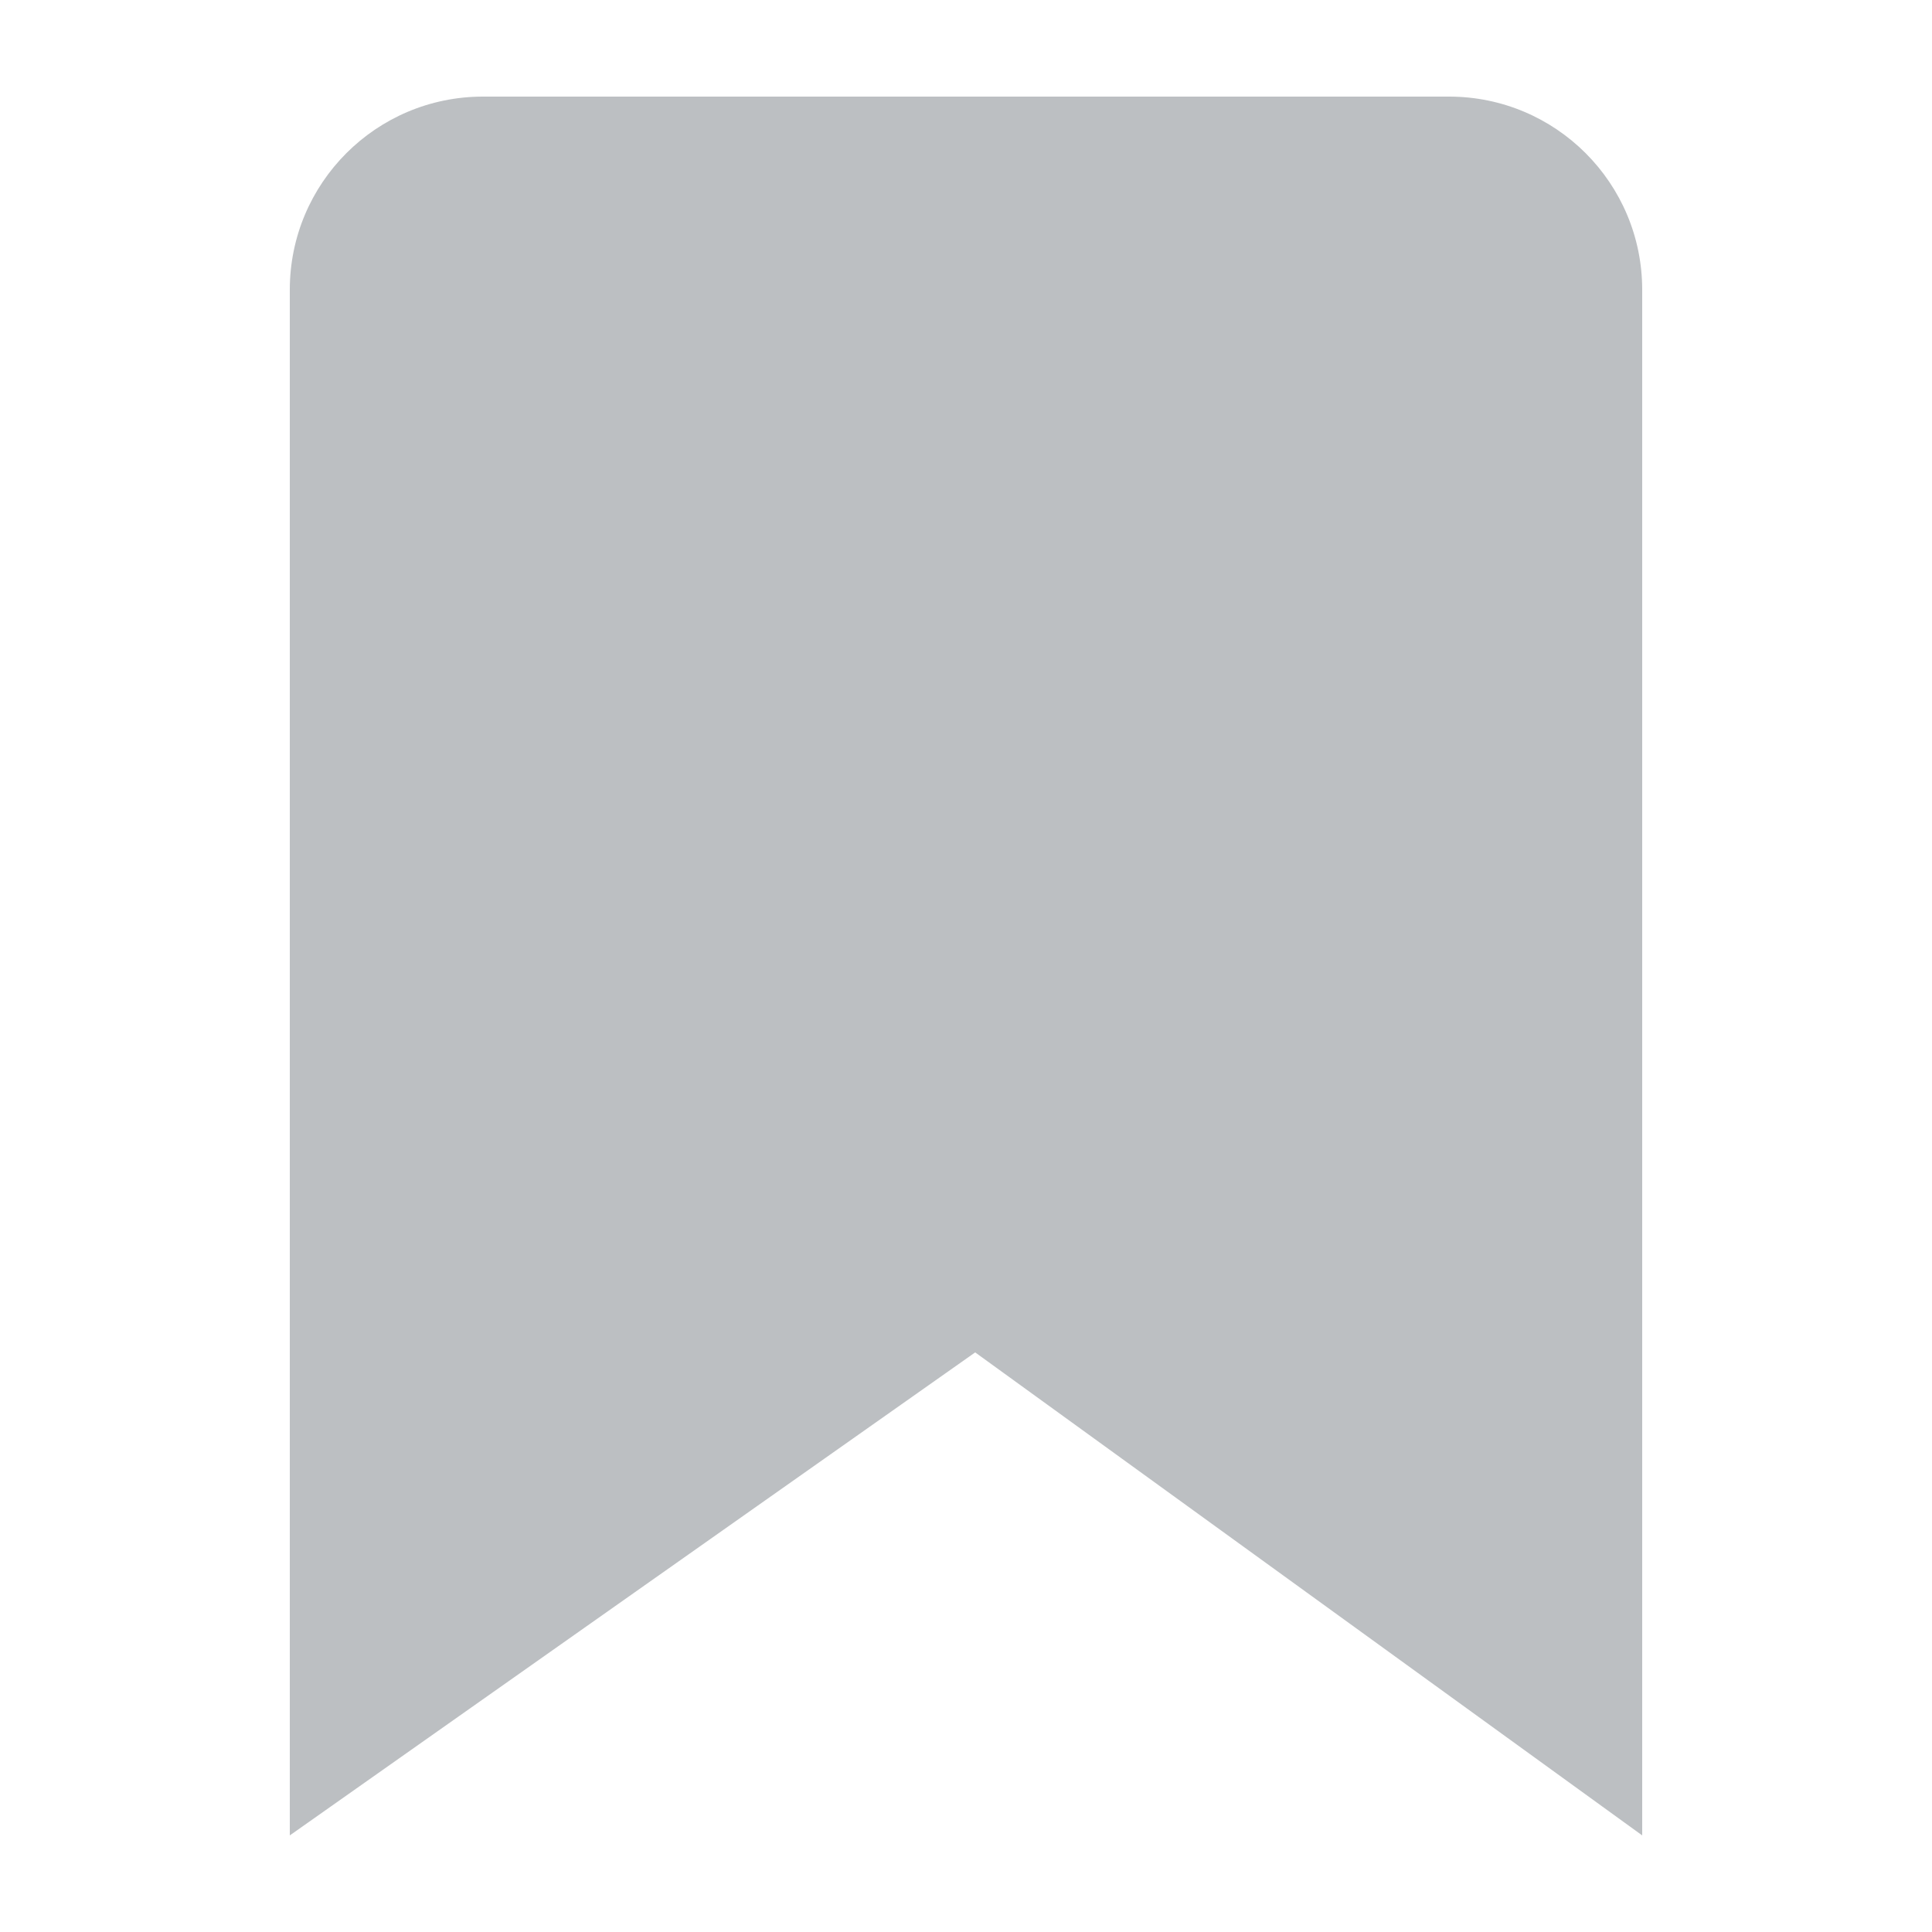
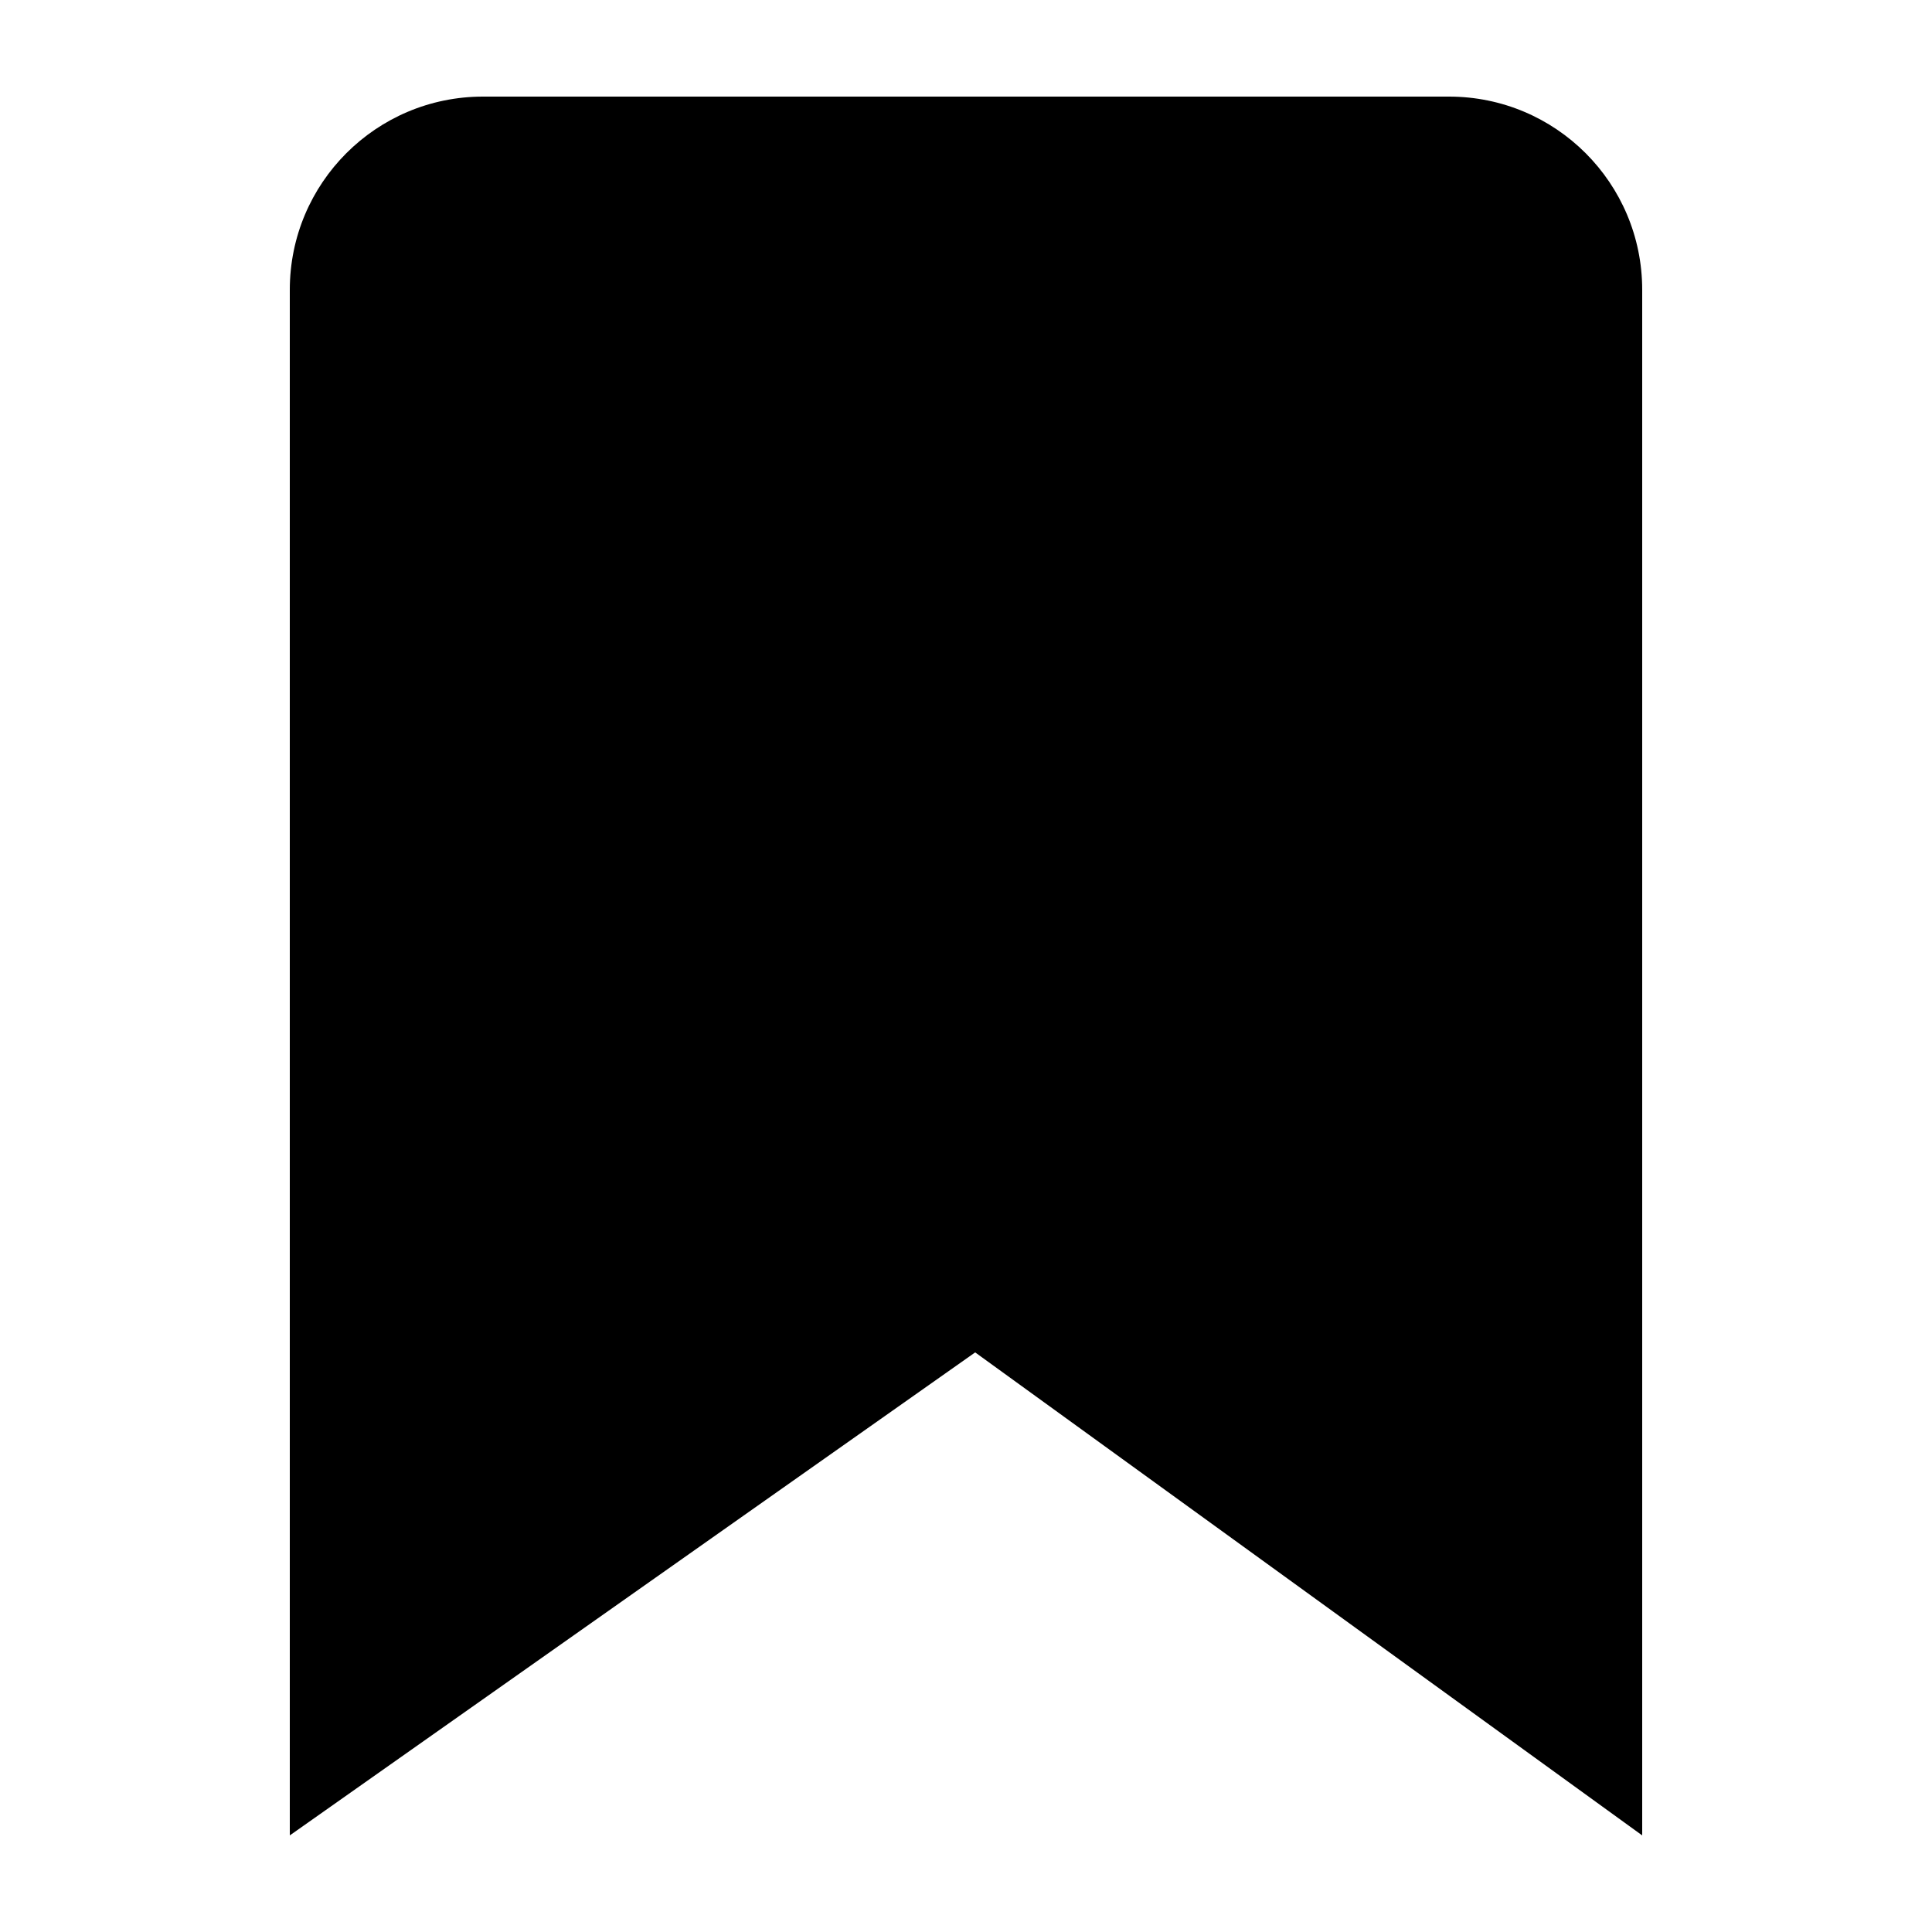
- <svg xmlns="http://www.w3.org/2000/svg" width="20" height="20" viewBox="0 0 20 20" fill="none">
-   <path fill-rule="evenodd" clip-rule="evenodd" d="M5 1H15C16.105 1 17 1.895 17 3V19L10.095 14L3 19V3C3 1.895 3.895 1 5 1Z" fill="#BCBFC2" />
+ <svg xmlns="http://www.w3.org/2000/svg" width="20" height="20" viewBox="0 0 20 20">
+   <path fill-rule="evenodd" clip-rule="evenodd" d="M5 1H15C16.105 1 17 1.895 17 3V19L10.095 14L3 19V3C3 1.895 3.895 1 5 1Z" />
</svg>
